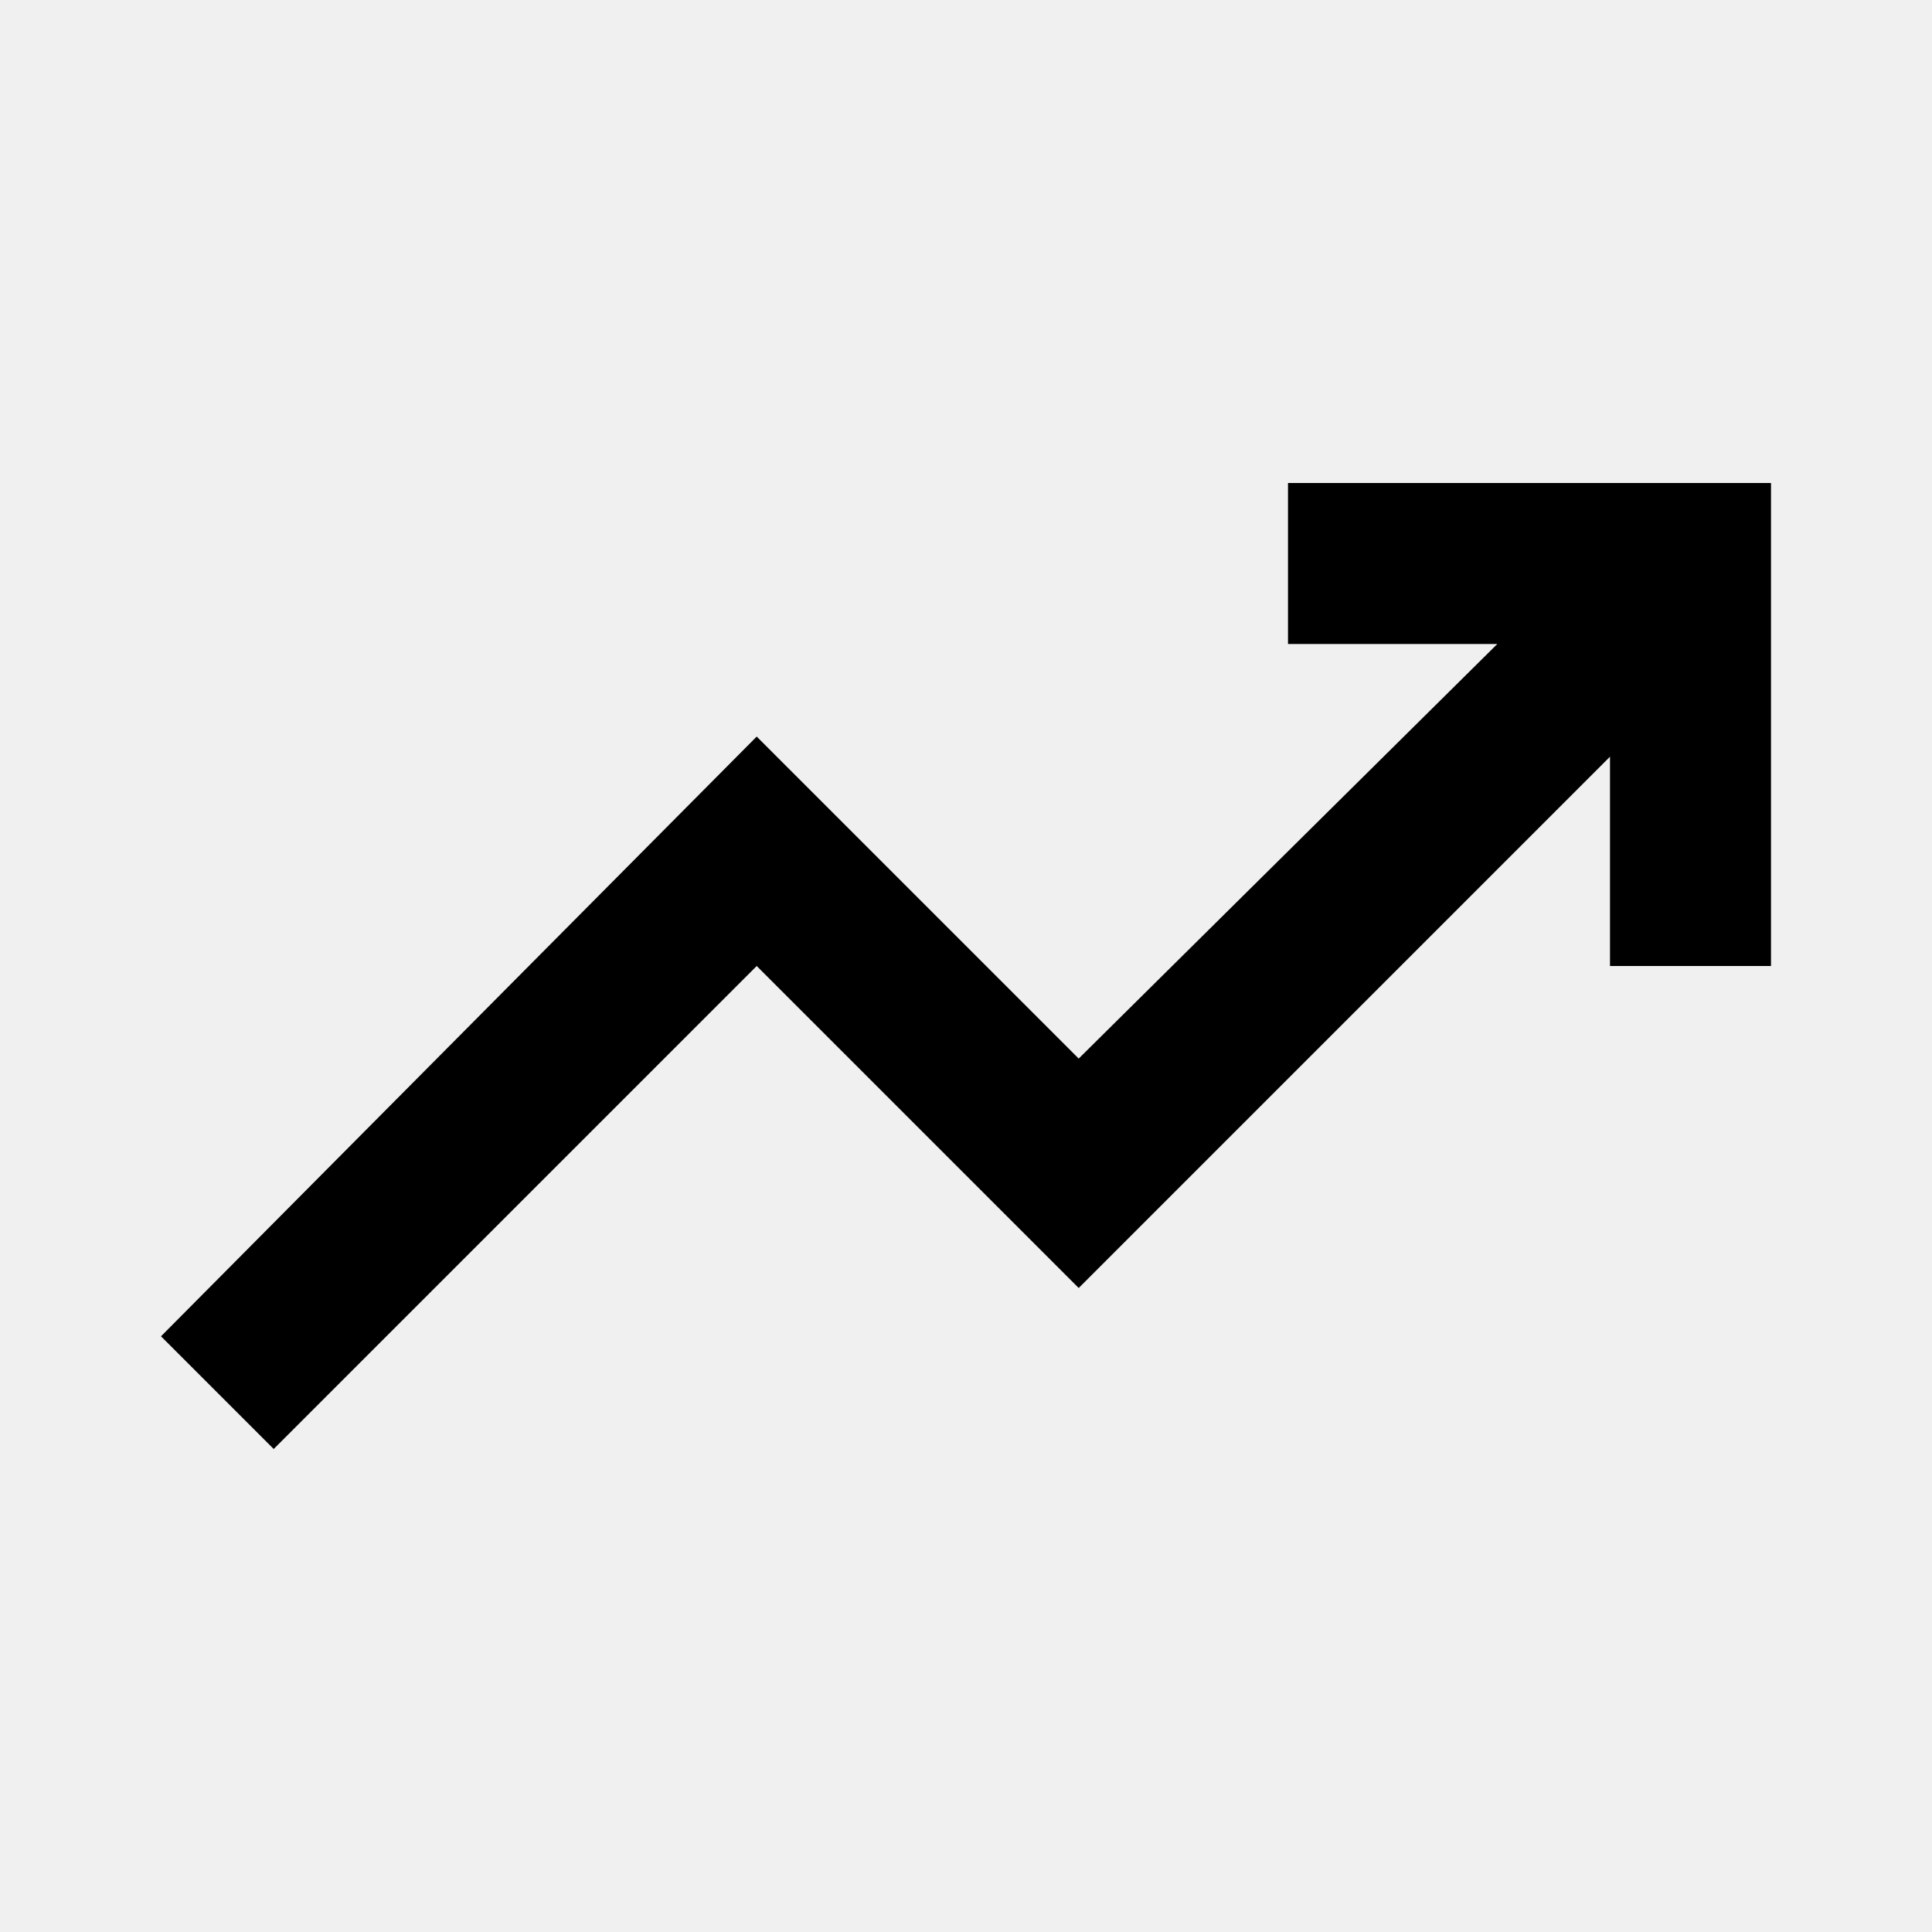
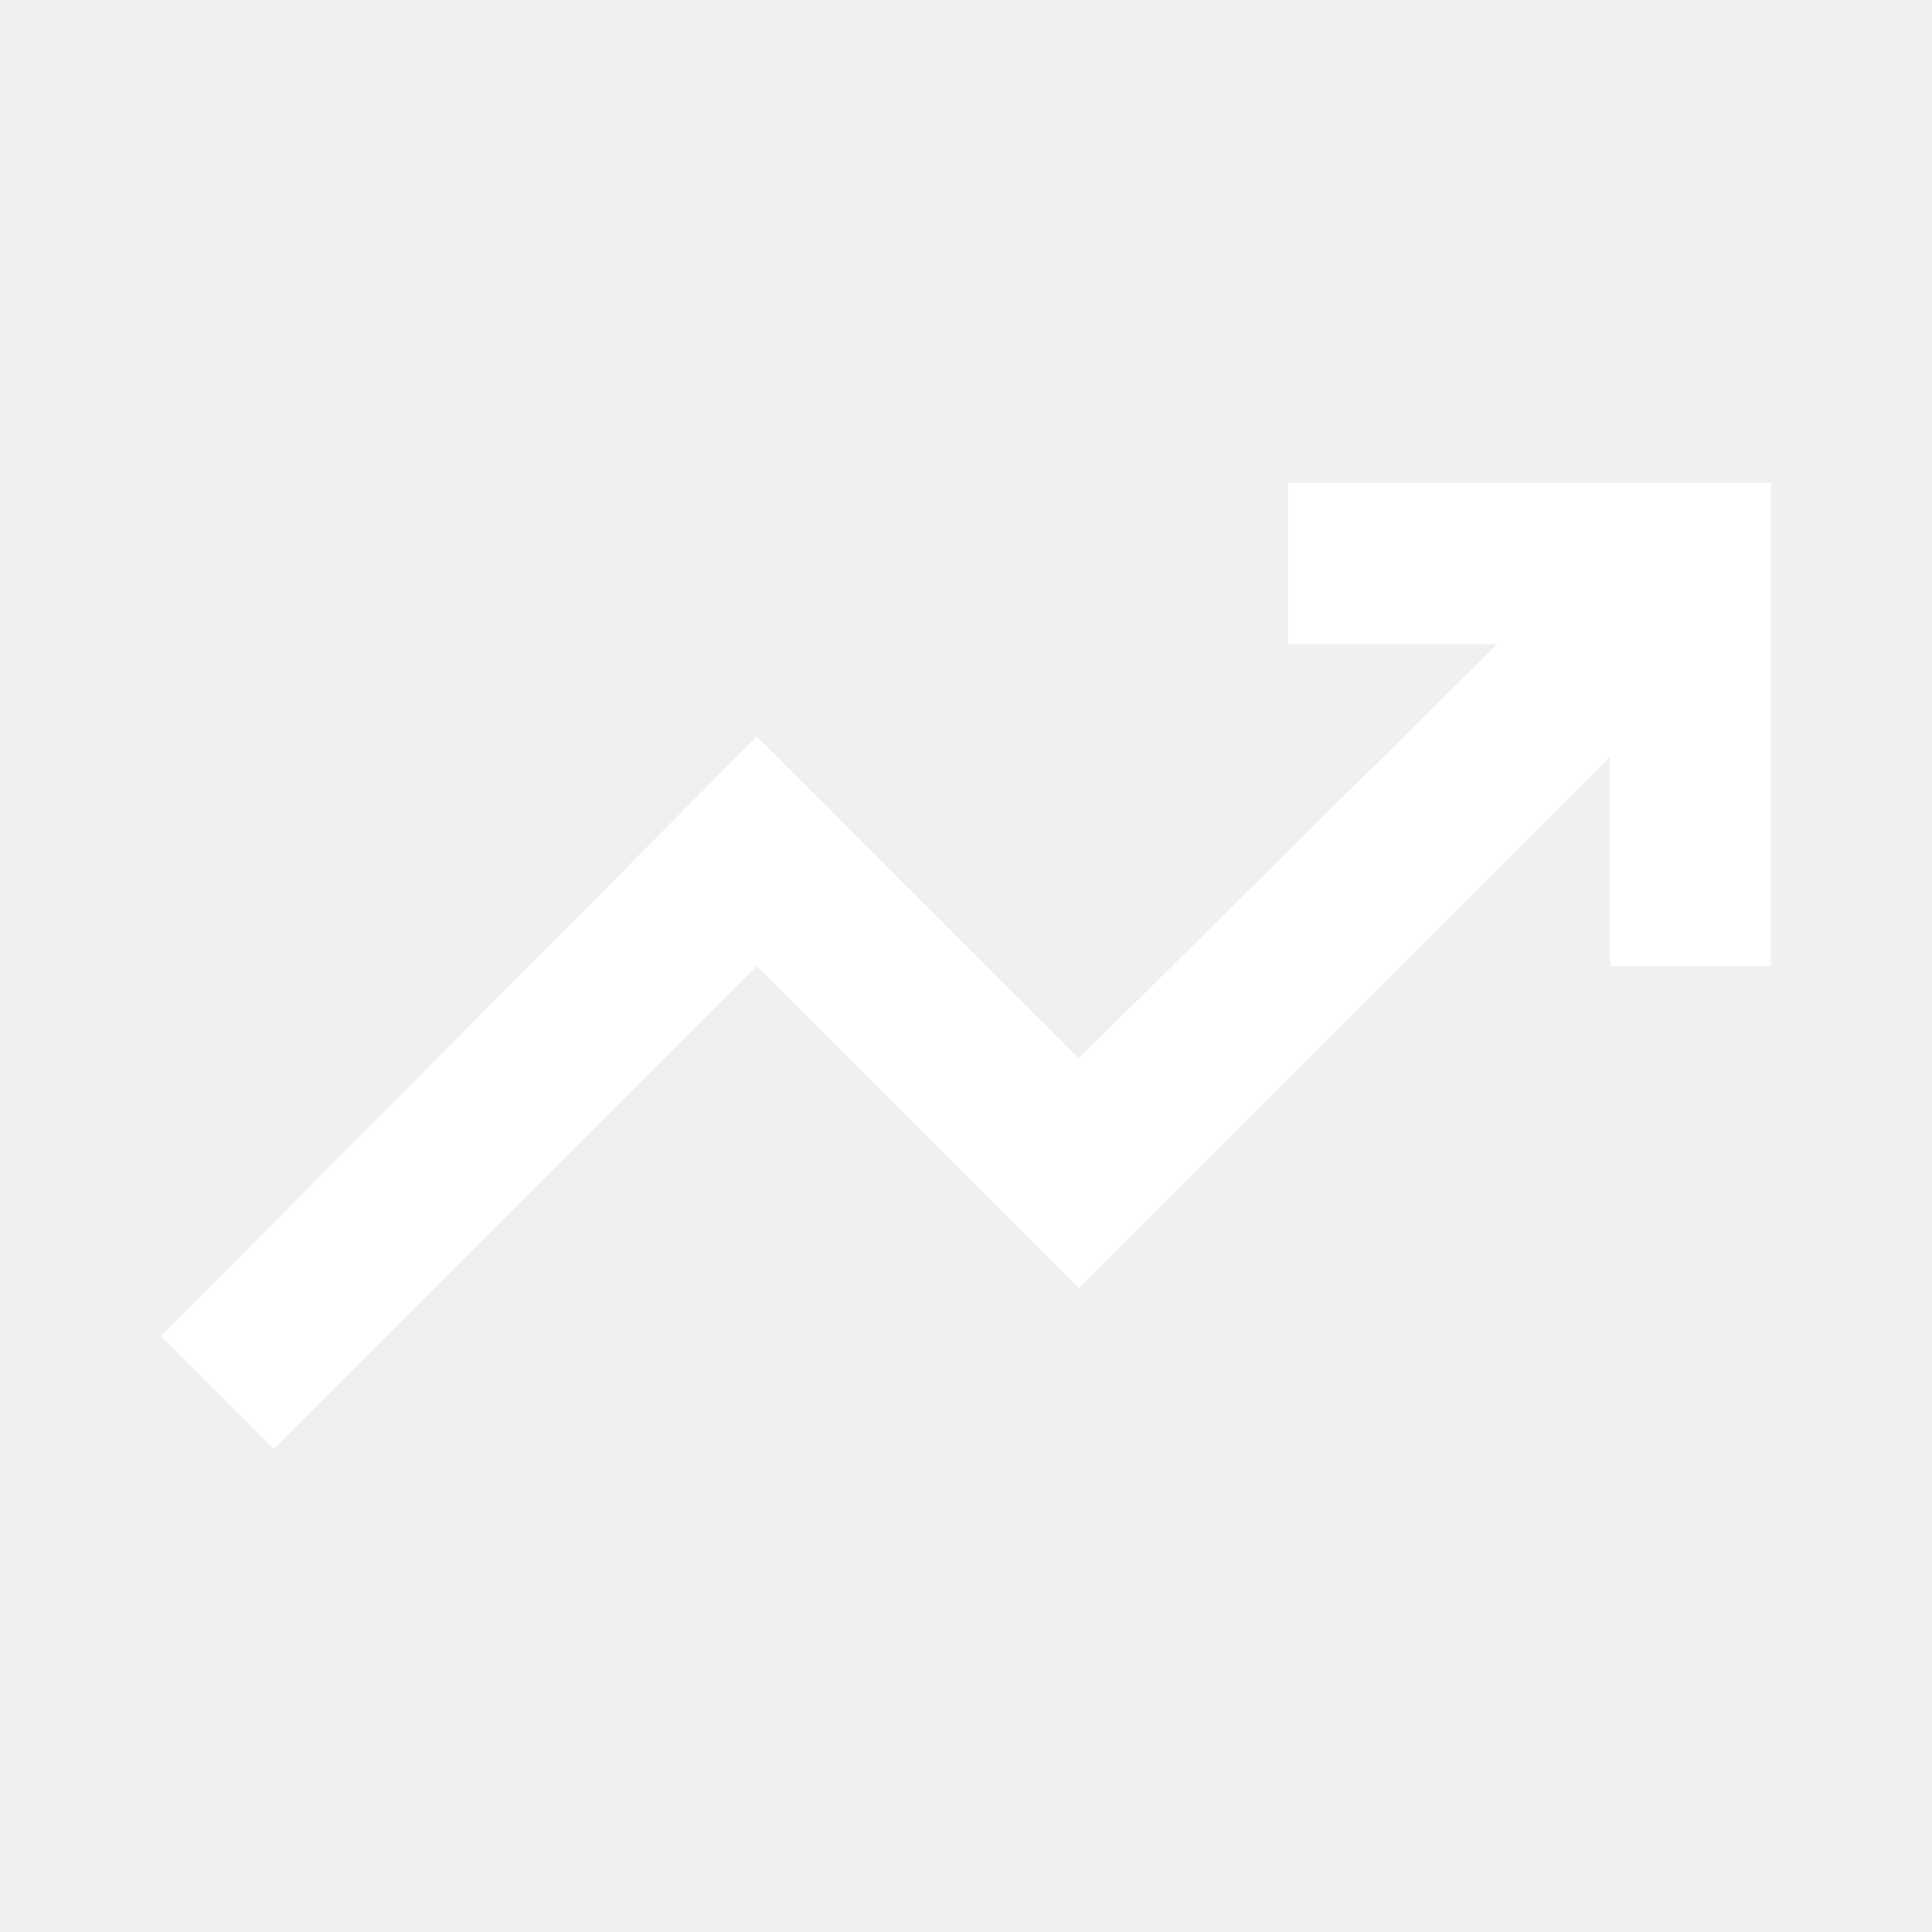
- <svg xmlns="http://www.w3.org/2000/svg" height="24px" viewBox="0 -960 960 960" width="24px" fill="#000000">
+ <svg xmlns="http://www.w3.org/2000/svg" height="24px" viewBox="0 -960 960 960" width="24px" fill="#FFFFFF">
  <path d="m136-240-56-56 296-298 160 160 208-206H640v-80h240v240h-80v-104L536-320 376-480 136-240Z" />
</svg>
